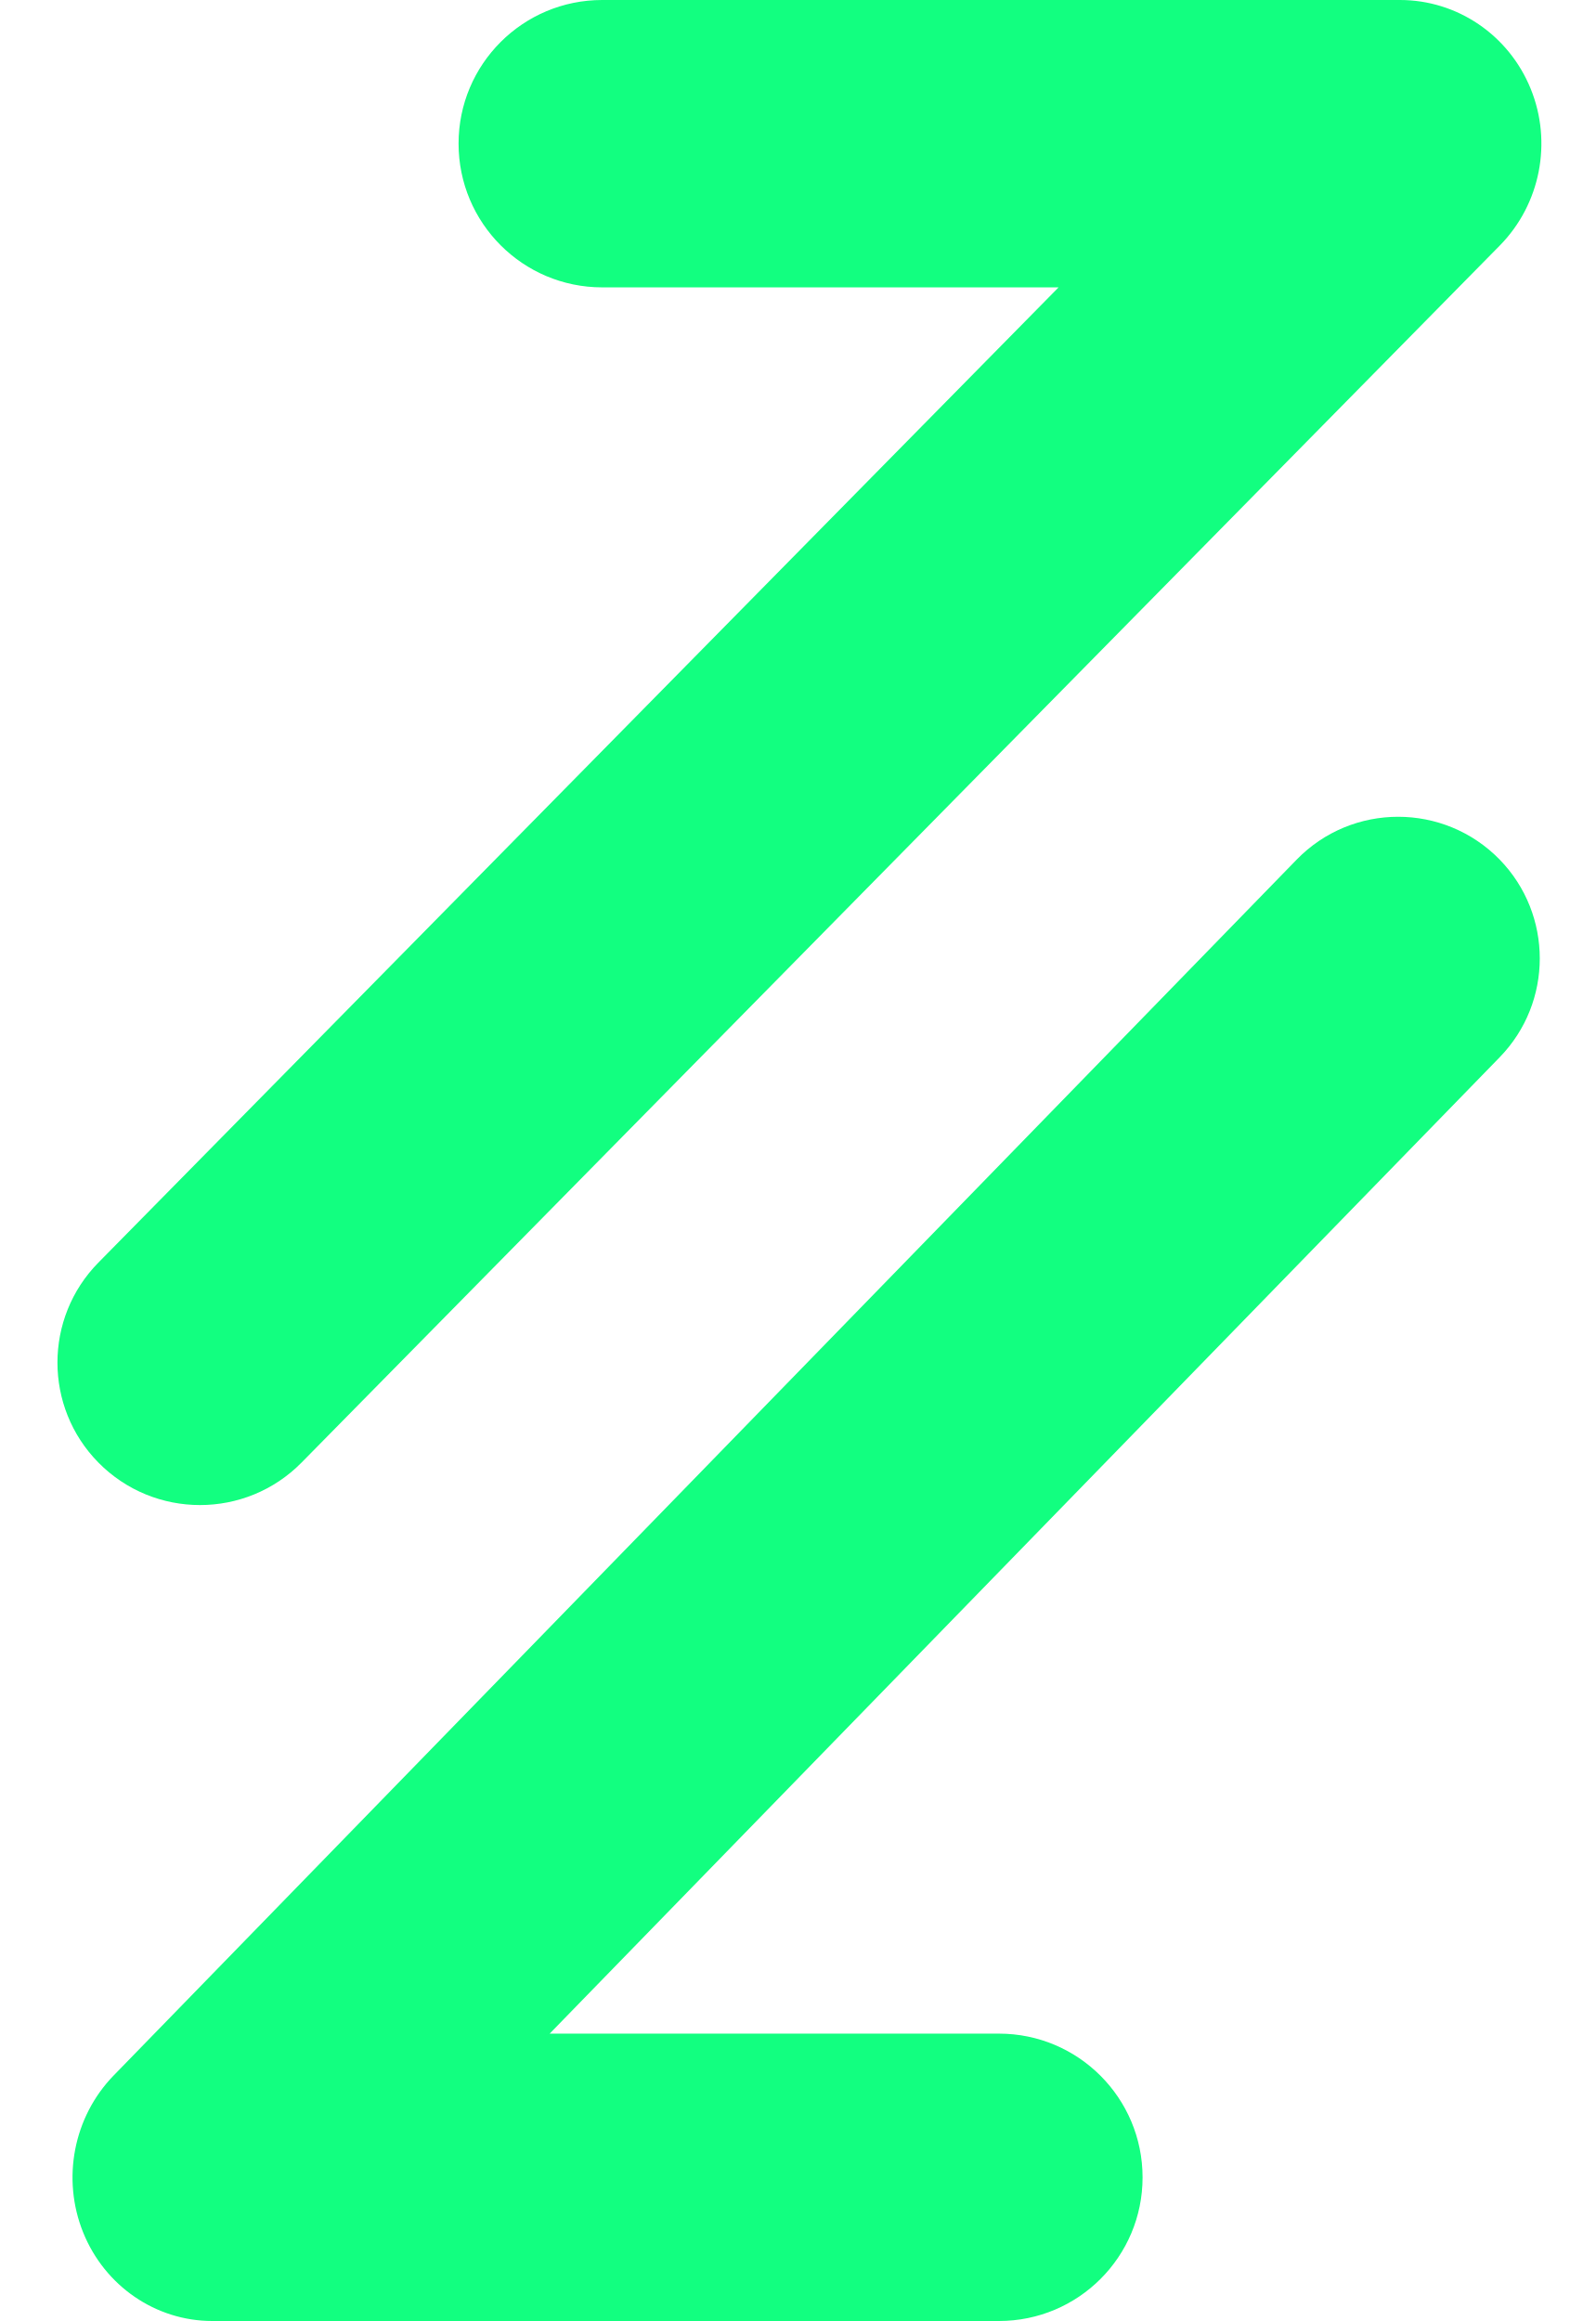
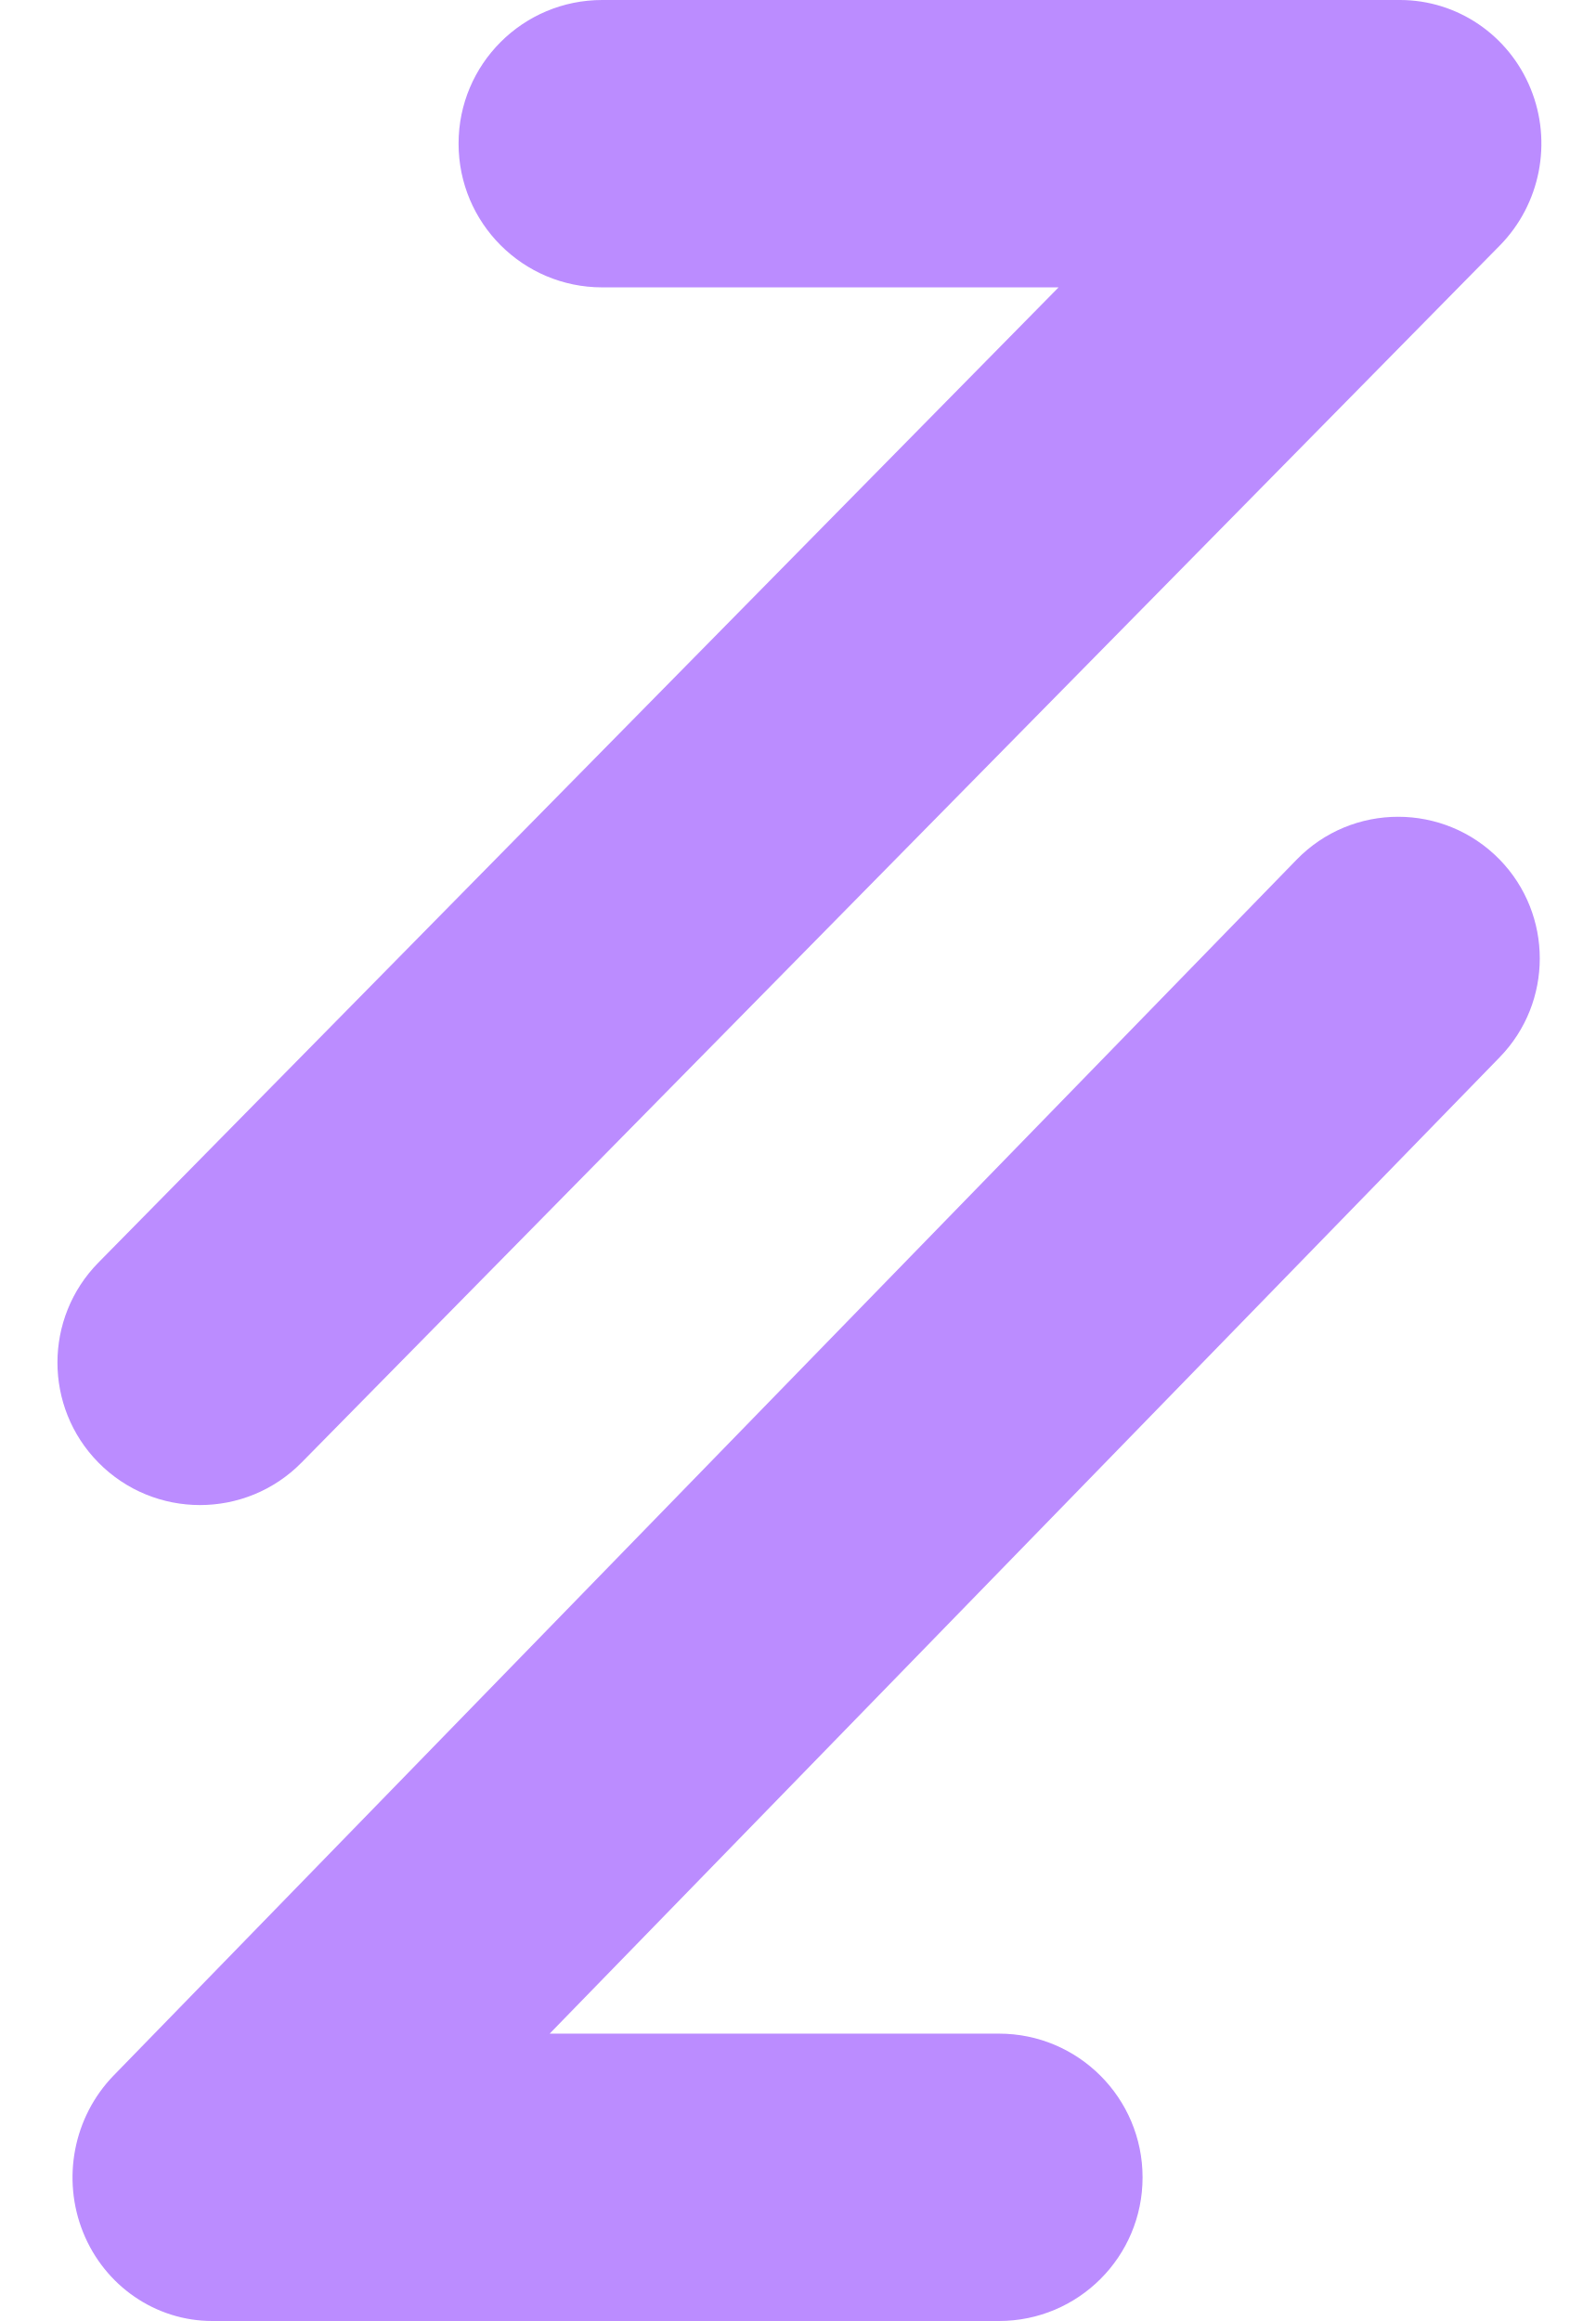
<svg xmlns="http://www.w3.org/2000/svg" width="11" height="16" viewBox="0 0 11 16" fill="none">
-   <path fill-rule="evenodd" clip-rule="evenodd" d="M3.161 0.99C3.161 0.443 3.604 0 4.151 0H9.65C10.045 0 10.4 0.241 10.551 0.611C10.702 0.981 10.618 1.407 10.34 1.691L2.079 10.082C1.694 10.473 1.063 10.473 0.678 10.082C0.302 9.7 0.302 9.086 0.678 8.704L7.297 1.981H4.151C3.604 1.981 3.161 1.537 3.161 0.99Z" fill="#12FF80" />
-   <path fill-rule="evenodd" clip-rule="evenodd" d="M10.338 5.926C10.706 6.305 10.706 6.909 10.338 7.288L3.789 14.019H6.886C7.433 14.019 7.876 14.463 7.876 15.01C7.876 15.557 7.433 16 6.886 16H1.463C1.074 16 0.722 15.759 0.573 15.389C0.424 15.019 0.507 14.593 0.782 14.309L8.938 5.926C9.321 5.532 9.954 5.532 10.338 5.926Z" fill="#12FF80" />
+   <path fill-rule="evenodd" clip-rule="evenodd" d="M3.161 0.99C3.161 0.443 3.604 0 4.151 0H9.65C10.045 0 10.4 0.241 10.551 0.611C10.702 0.981 10.618 1.407 10.34 1.691L2.079 10.082C1.694 10.473 1.063 10.473 0.678 10.082C0.302 9.7 0.302 9.086 0.678 8.704L7.297 1.981H4.151C3.604 1.981 3.161 1.537 3.161 0.99Z" fill="#a466ffbf" />
+   <path fill-rule="evenodd" clip-rule="evenodd" d="M10.338 5.926C10.706 6.305 10.706 6.909 10.338 7.288L3.789 14.019H6.886C7.433 14.019 7.876 14.463 7.876 15.01C7.876 15.557 7.433 16 6.886 16H1.463C1.074 16 0.722 15.759 0.573 15.389C0.424 15.019 0.507 14.593 0.782 14.309L8.938 5.926C9.321 5.532 9.954 5.532 10.338 5.926Z" fill="#a466ffbf" />
</svg>
